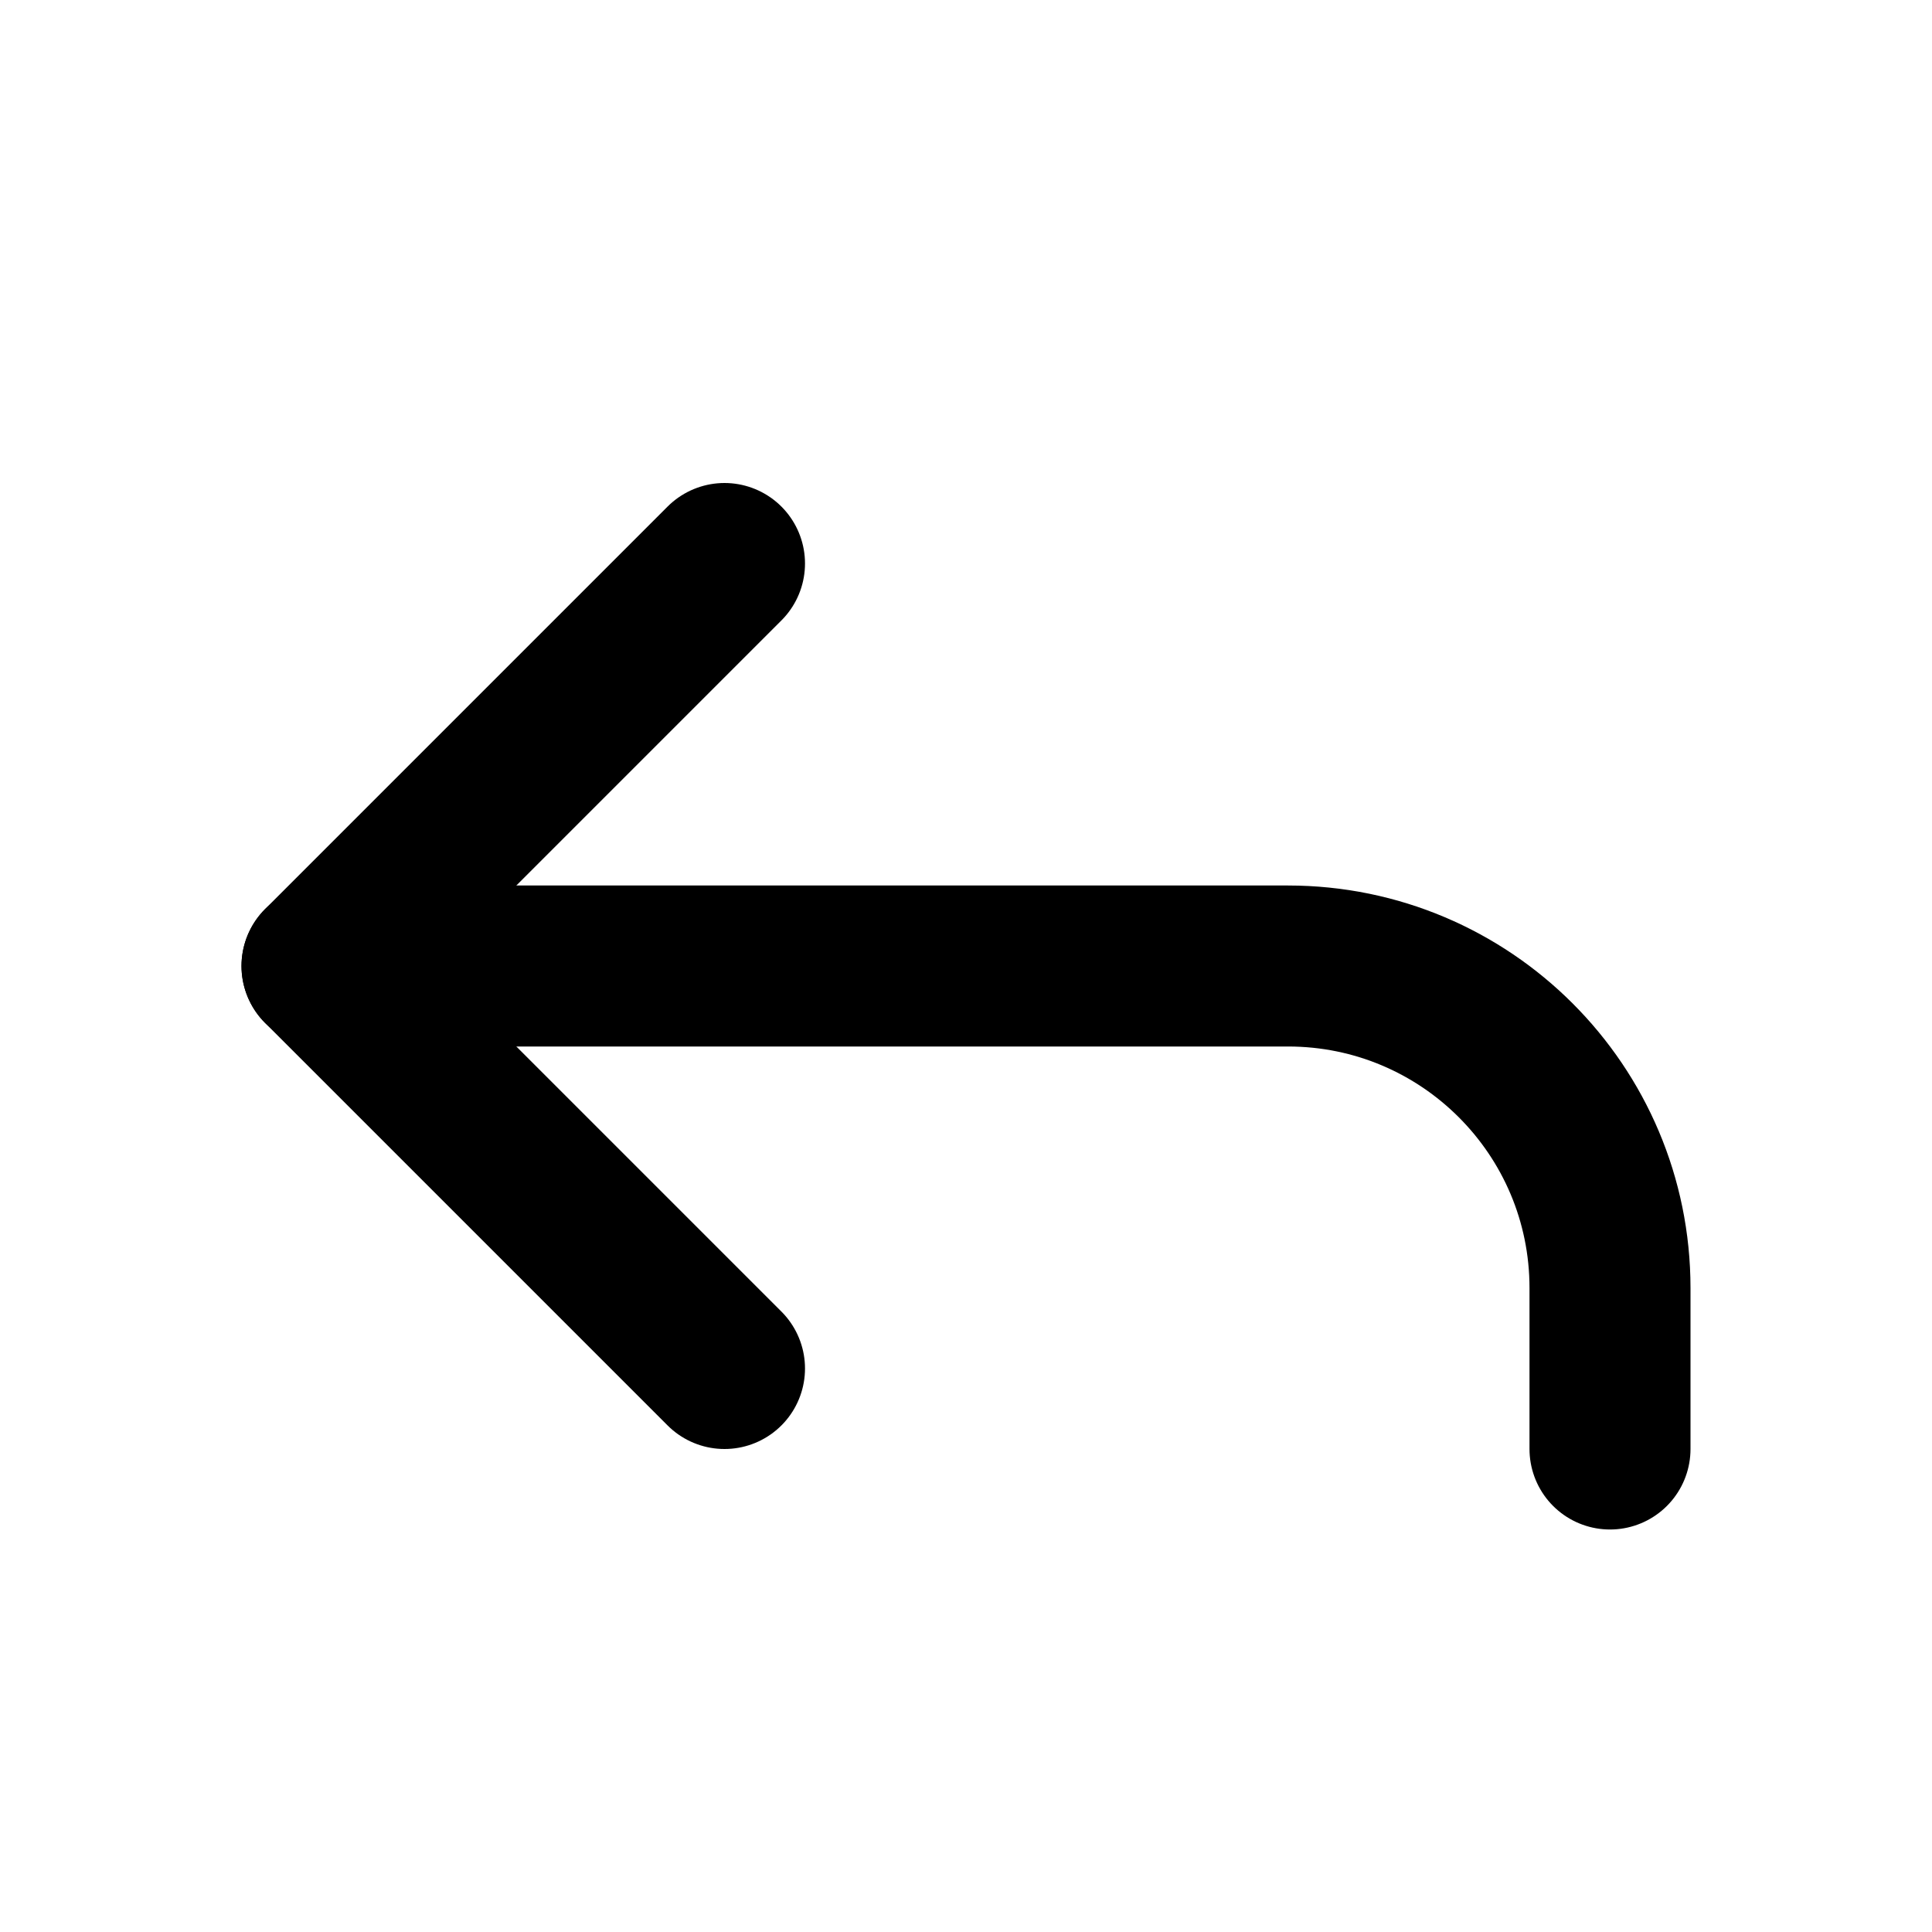
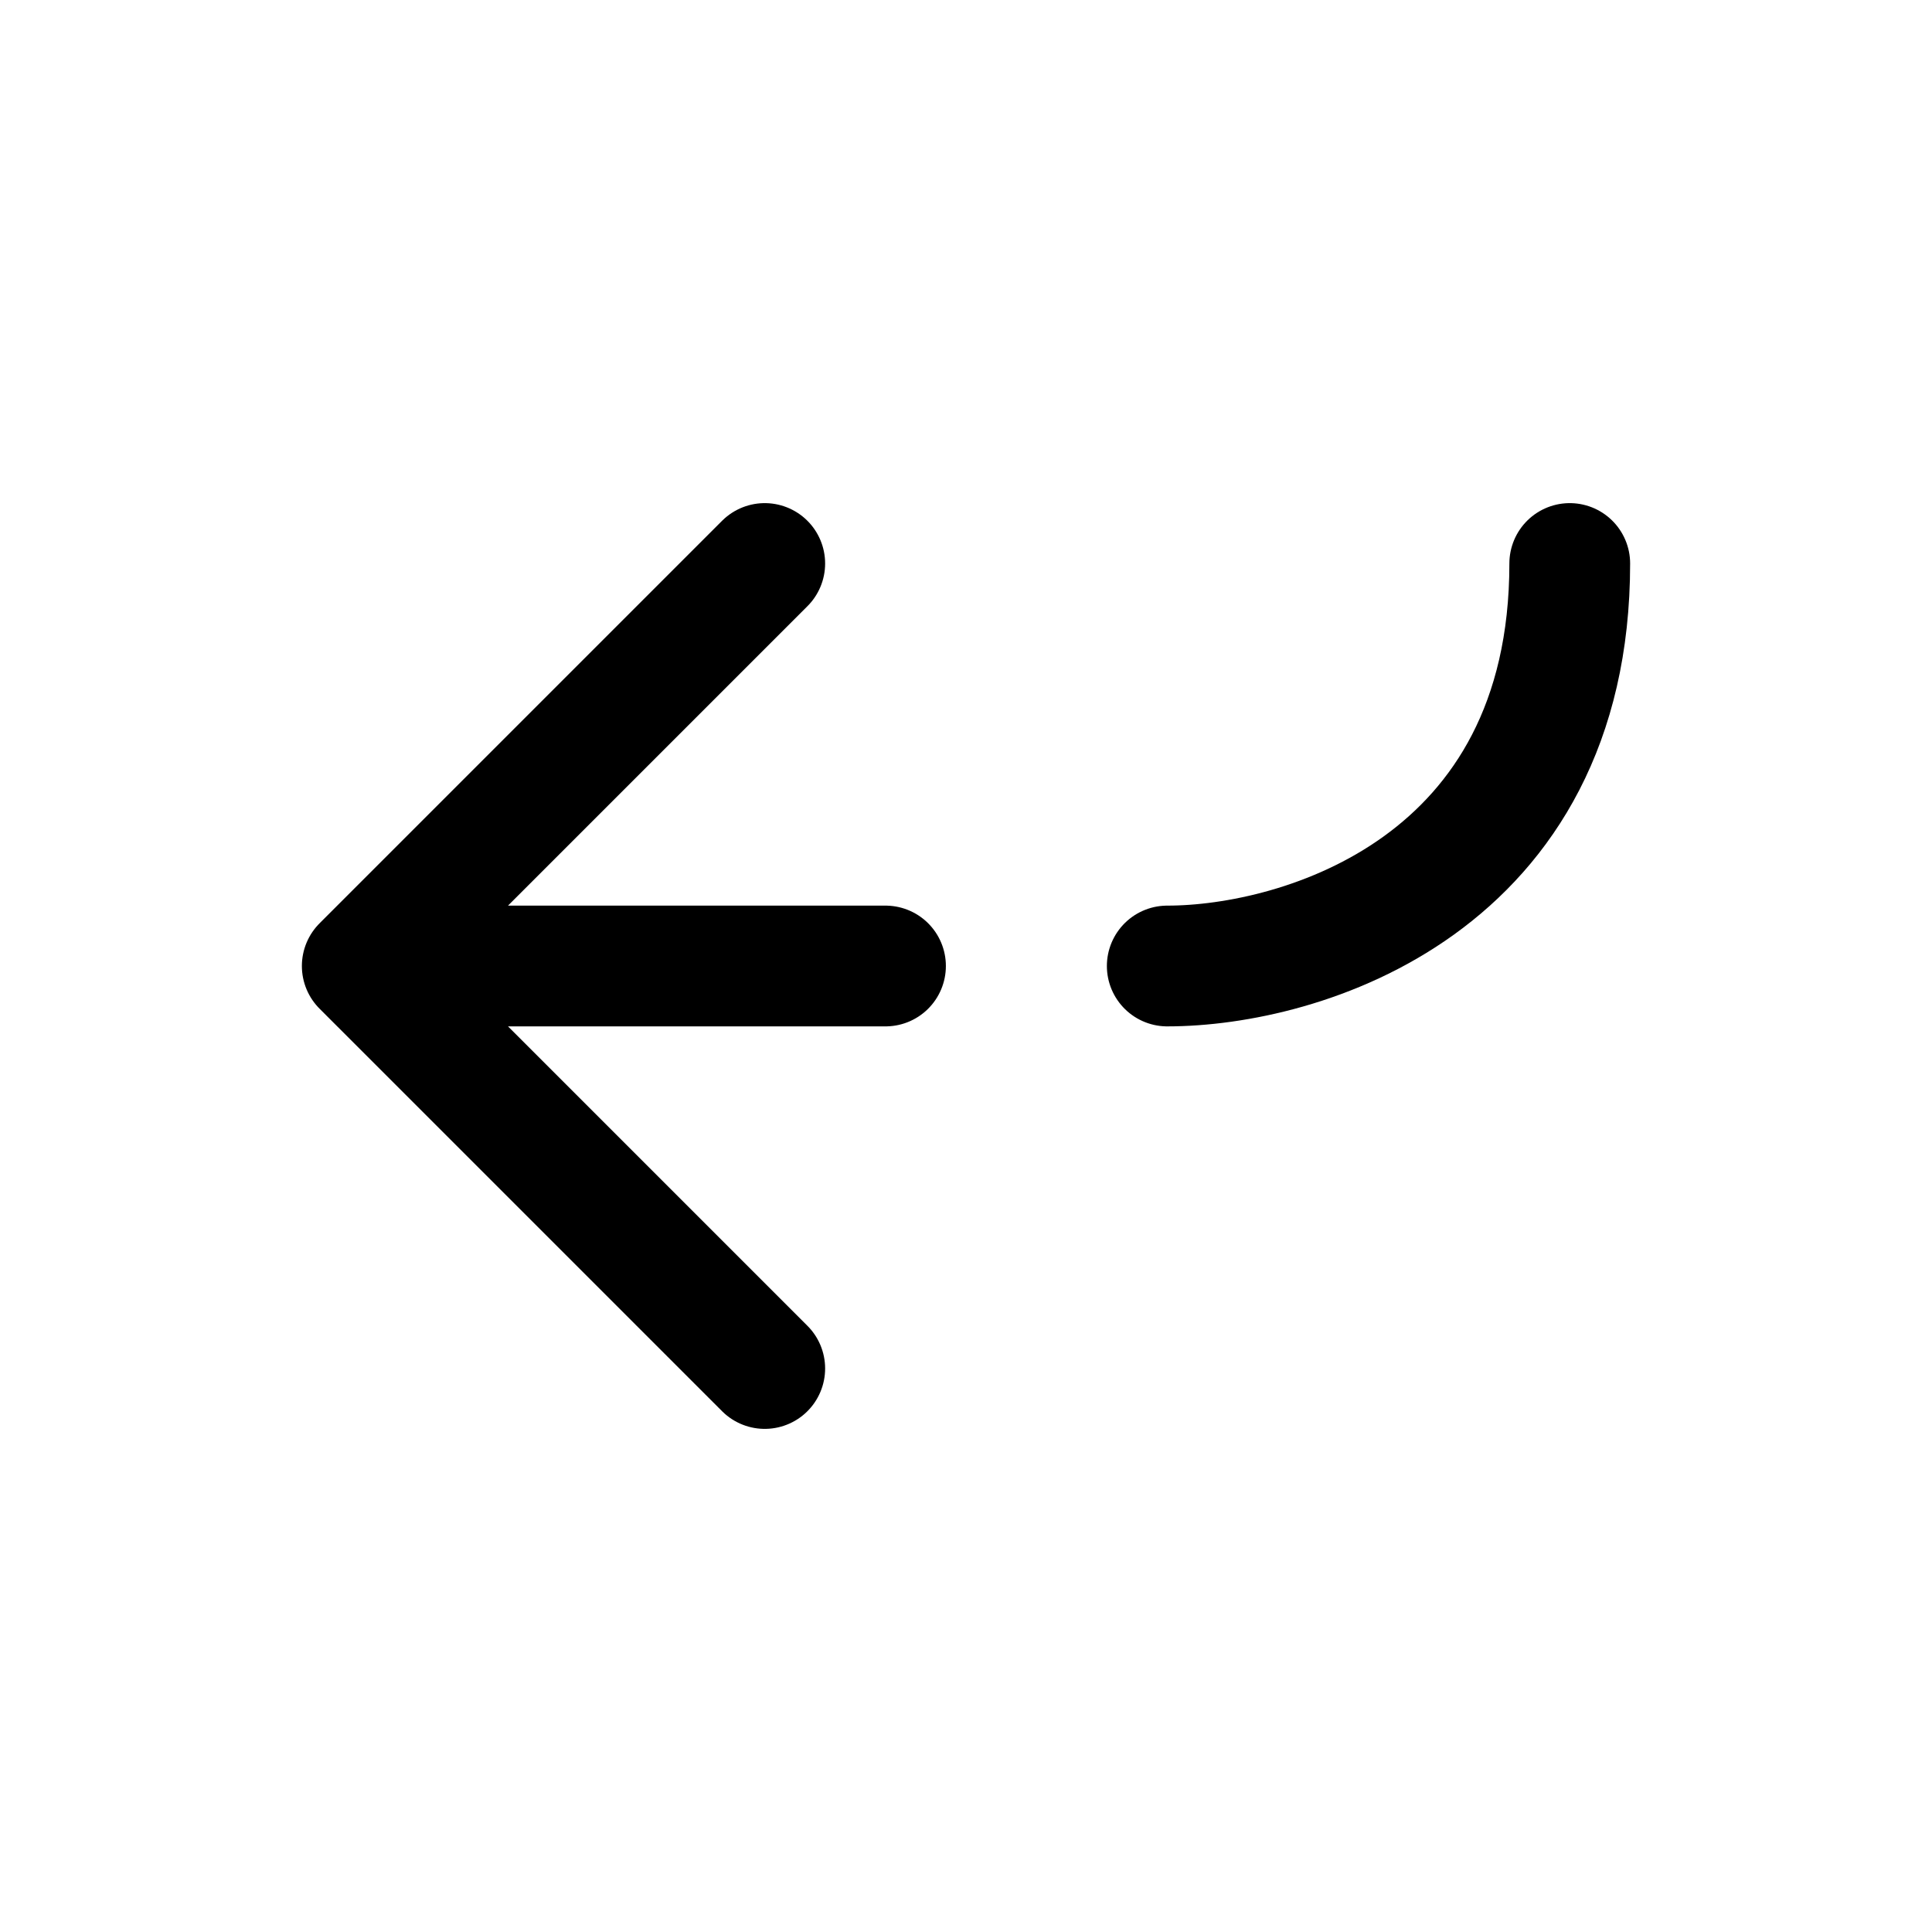
- <svg viewBox="0 0 24 24" fill="none" stroke="currentColor" stroke-width="2" stroke-linecap="round" stroke-linejoin="round">
-   <polyline points="9 17 4 12 9 7" />
-   <path d="M20 18v-2a4 4 0 0 0-4-4H4" />
+ <svg xmlns="http://www.w3.org/2000/svg" viewBox="0 0 24 24" fill="none">
+   <path d="M4.5 12L9.5 17M4.5 12L9.5 7M4.5 12L11 12M14.5 12C16.167 12 19.5 11 19.5 7" stroke="currentColor" stroke-width="1.5" stroke-linecap="round" stroke-linejoin="round" />
</svg>
